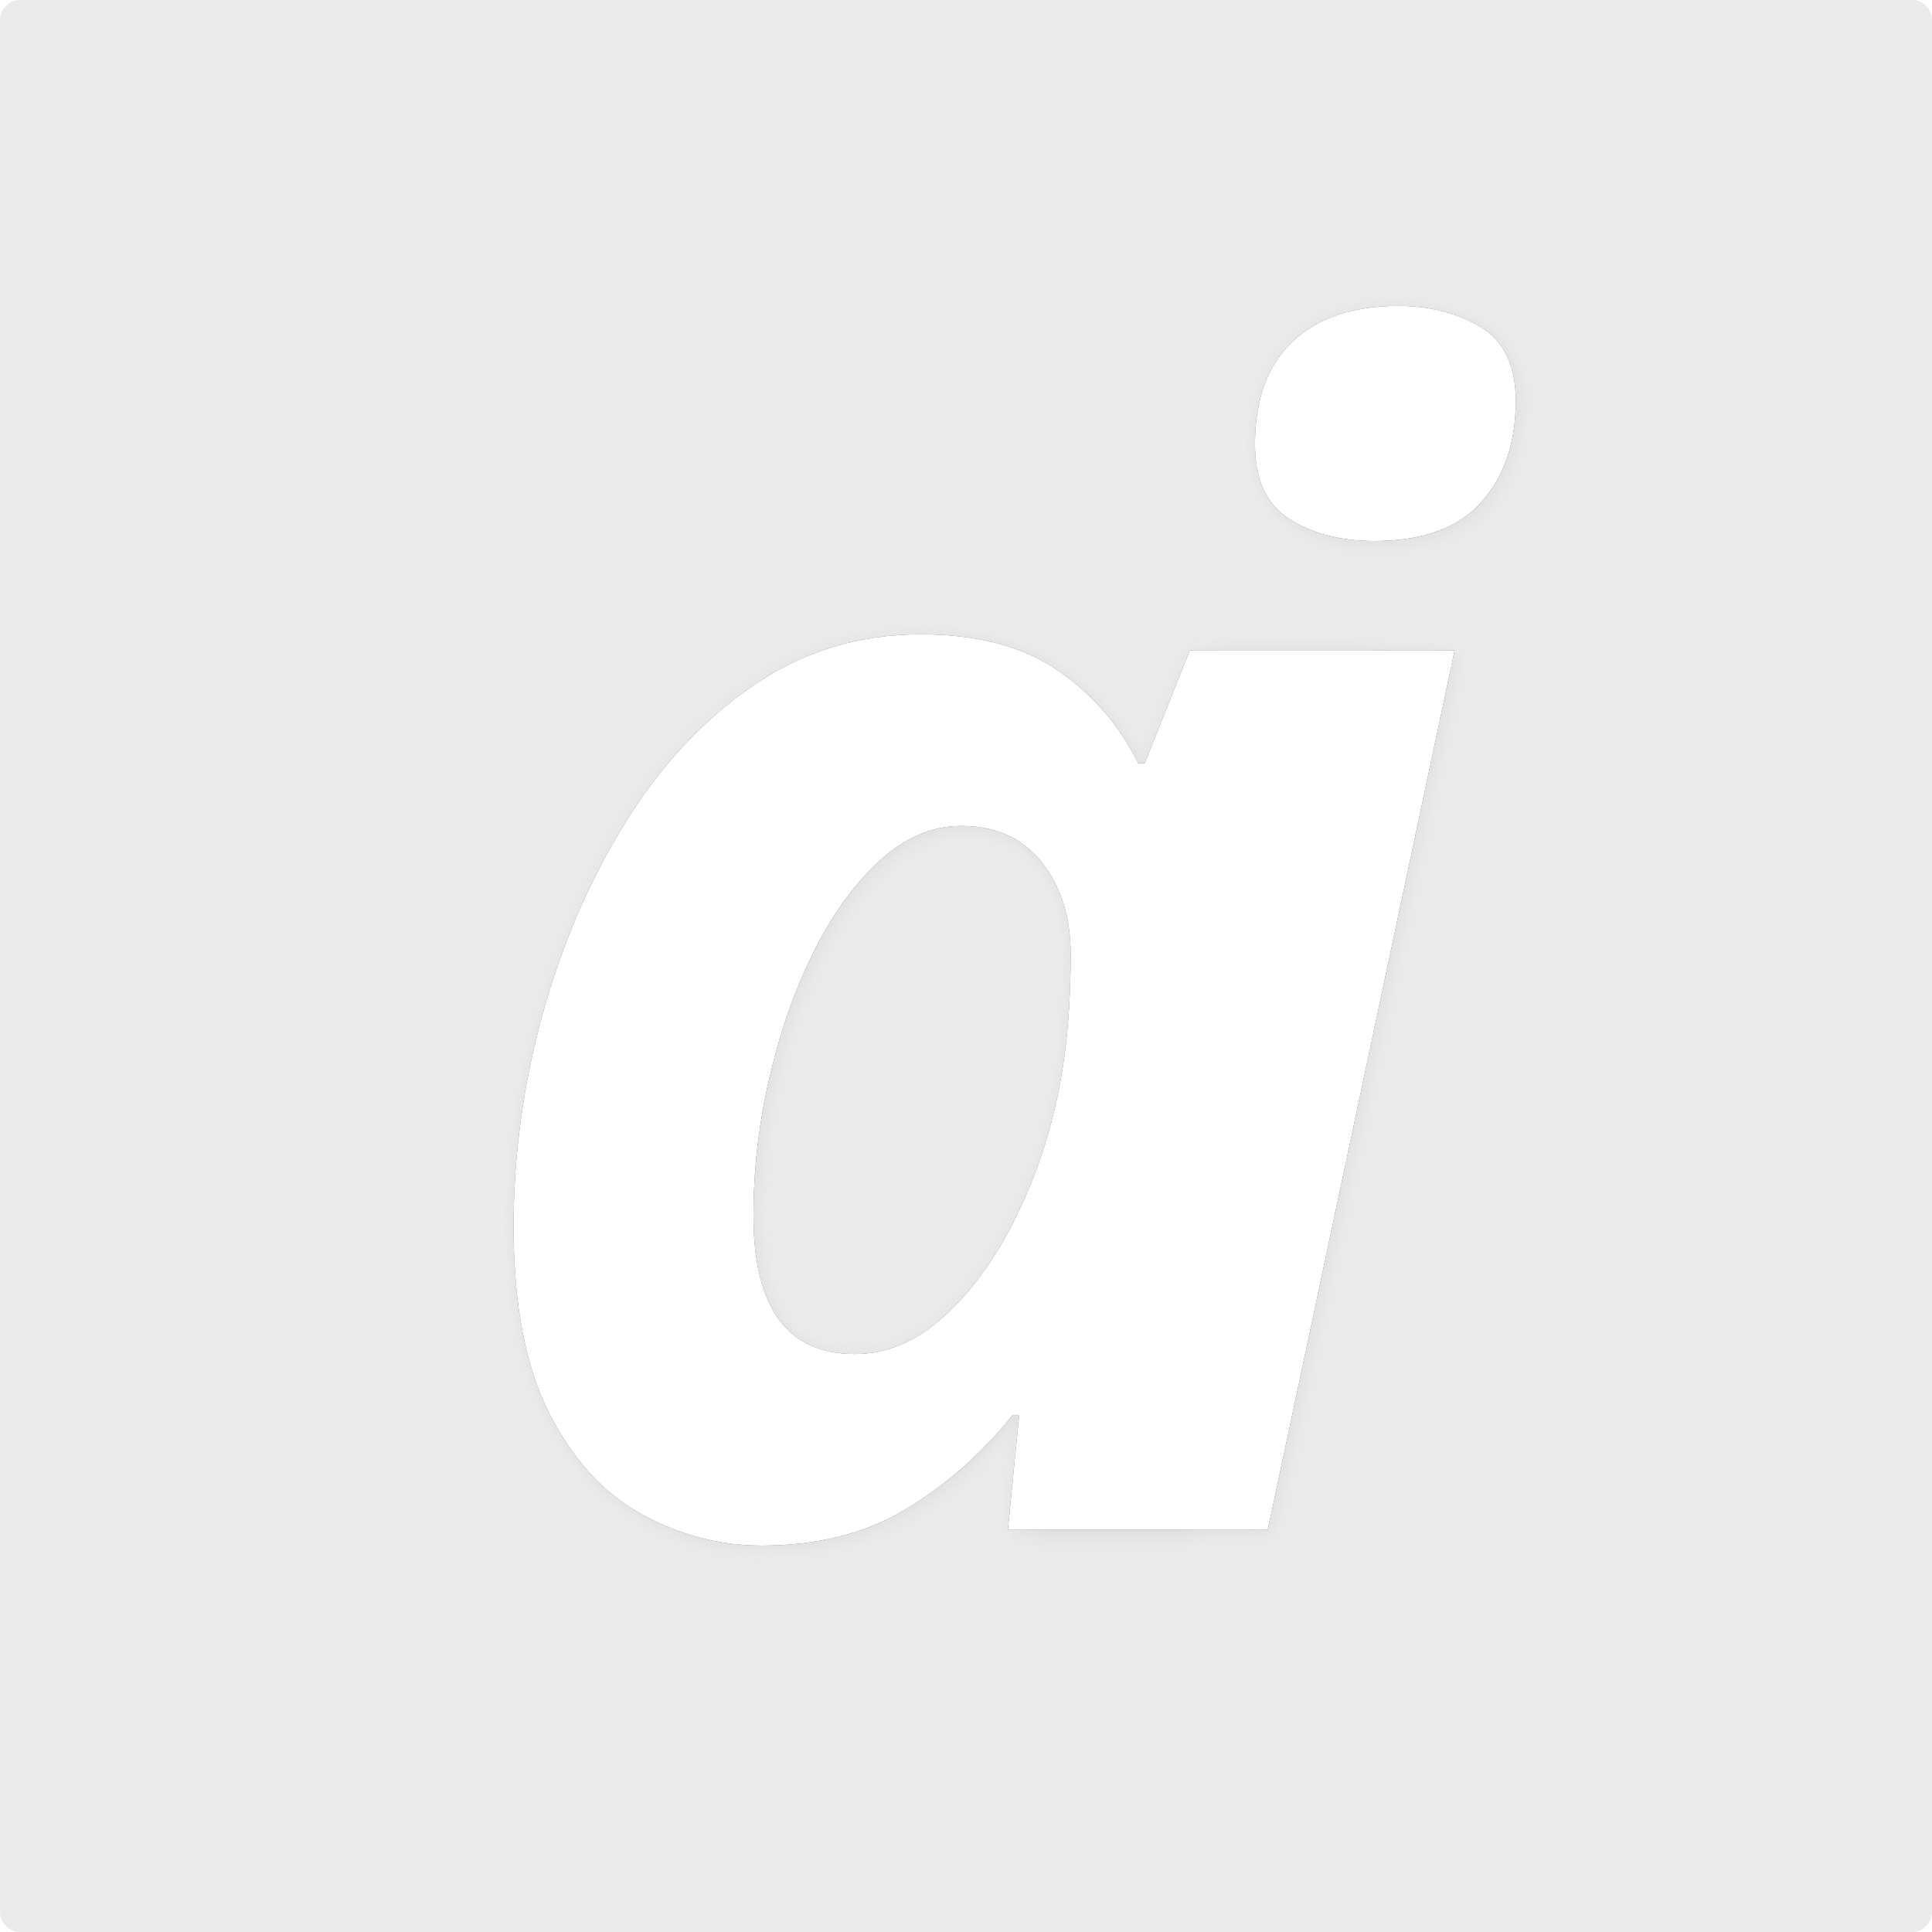
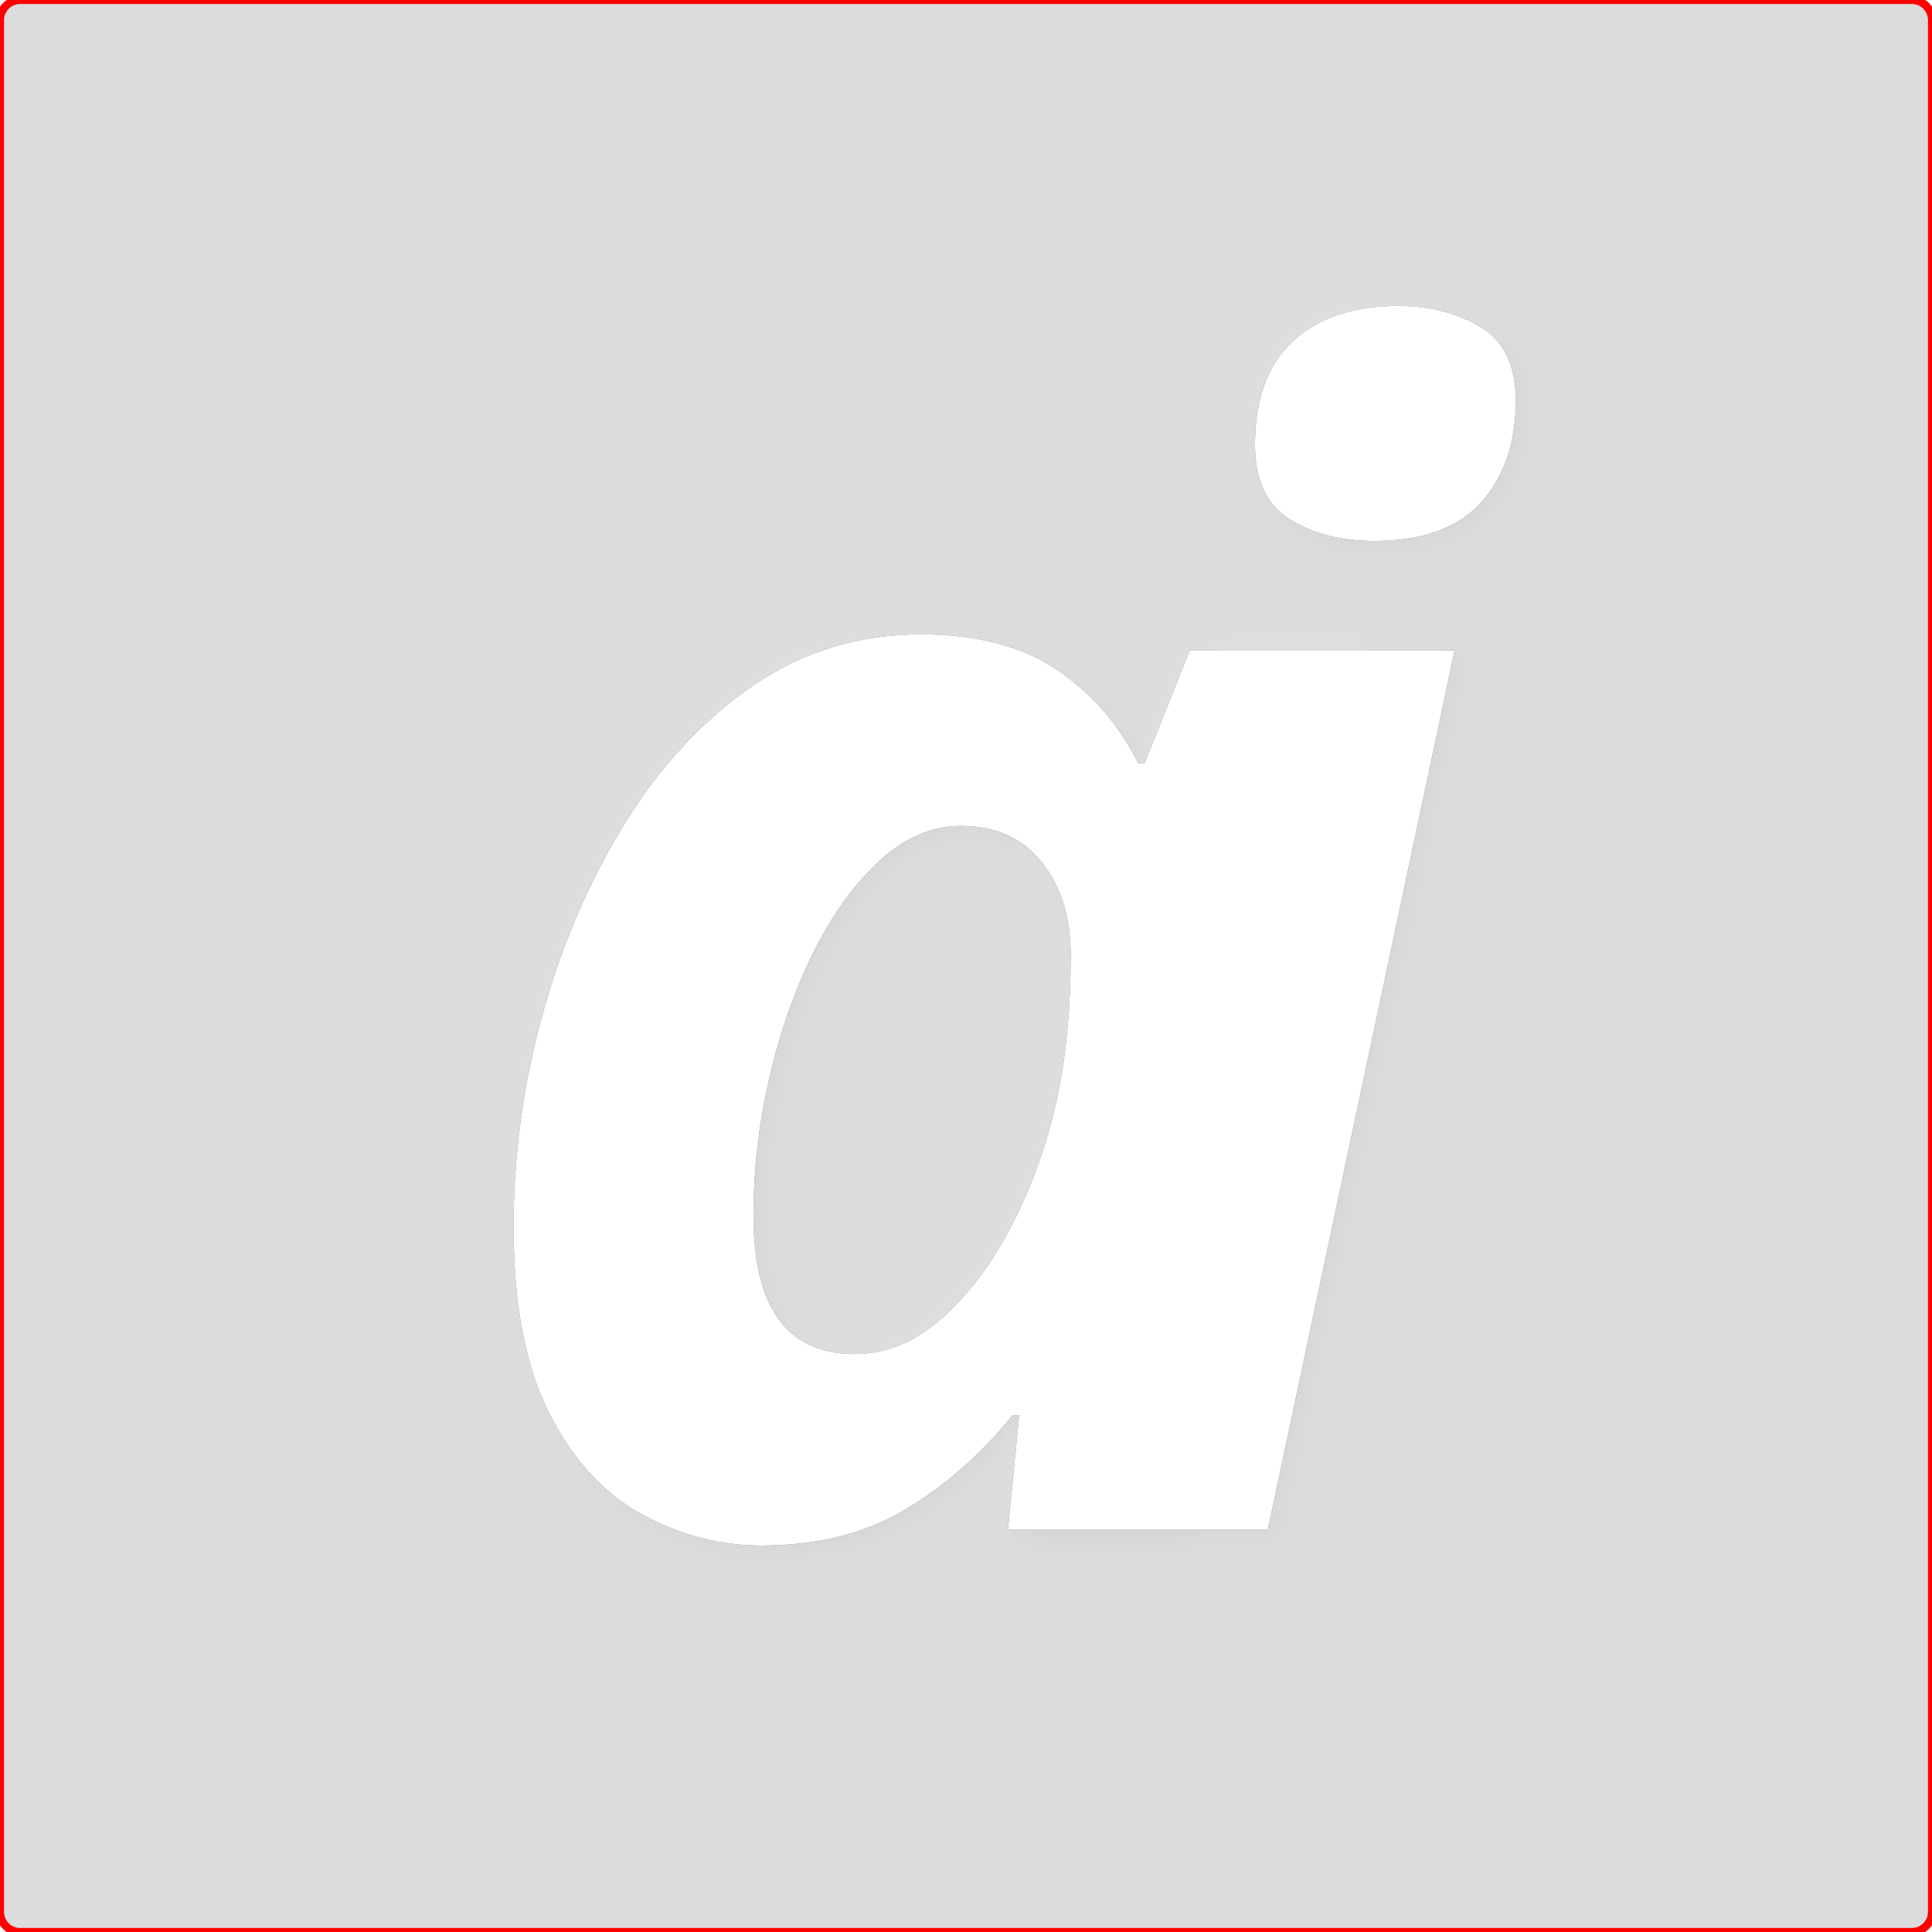
<svg xmlns="http://www.w3.org/2000/svg" width="480" height="480" viewBox="0 0 480 480">
  <defs>
    <style>
      .futura {
        font-family: 'Futura';
        font-style: italic;
        font-size: 400px;
        font-weight: bold;
      }
      .data, .imago {
        fill: black;
        filter: url(#inset-shadow);
      }
      .data-plain, .imago-plain {
        fill: rgb(255, 255, 255);
      }
      .background {
-         fill: rgb(235, 235, 235);
+         fill: rgb(220, 220, 220);
      }
    </style>
    <filter id="inset-shadow" x="-50%" y="-50%" width="200%" height="200%">
      <feGaussianBlur in="SourceAlpha" stdDeviation="2" result="blur" />
      <feOffset in="blur" dx="-1" dy="-1" result="offset1" />
      <feOffset in="blur" dx="1" dy="1" result="offset2" />
      <feFlood flood-color="rgb(230, 230, 230)" flood-opacity="0.5" result="flood1" />
      <feComposite in="flood1" in2="offset1" operator="in" result="shadow1" />
      <feFlood flood-color="rgb(180, 180, 180)" flood-opacity="0.2" result="flood2" />
      <feComposite in="flood2" in2="offset2" operator="in" result="shadow2" />
      <feMerge>
        <feMergeNode in="shadow1" />
        <feMergeNode in="shadow2" />
        <feMergeNode in="SourceGraphic" />
      </feMerge>
    </filter>
  </defs>
-   <rect class="background" width="100%" height="100%" rx="5" ry="5" />
+   <rect class="background" width="100%" height="100%" rx="5" ry="5" stroke="rgb(255, 0, 0)" stroke-width="2" />
  <text x="110" y="380" class="futura data">a</text>
  <text x="249" y="380" class="futura imago">i</text>
  <text x="110" y="380" class="futura data-plain">a</text>
  <text x="249" y="380" class="futura imago-plain">i</text>
</svg>
